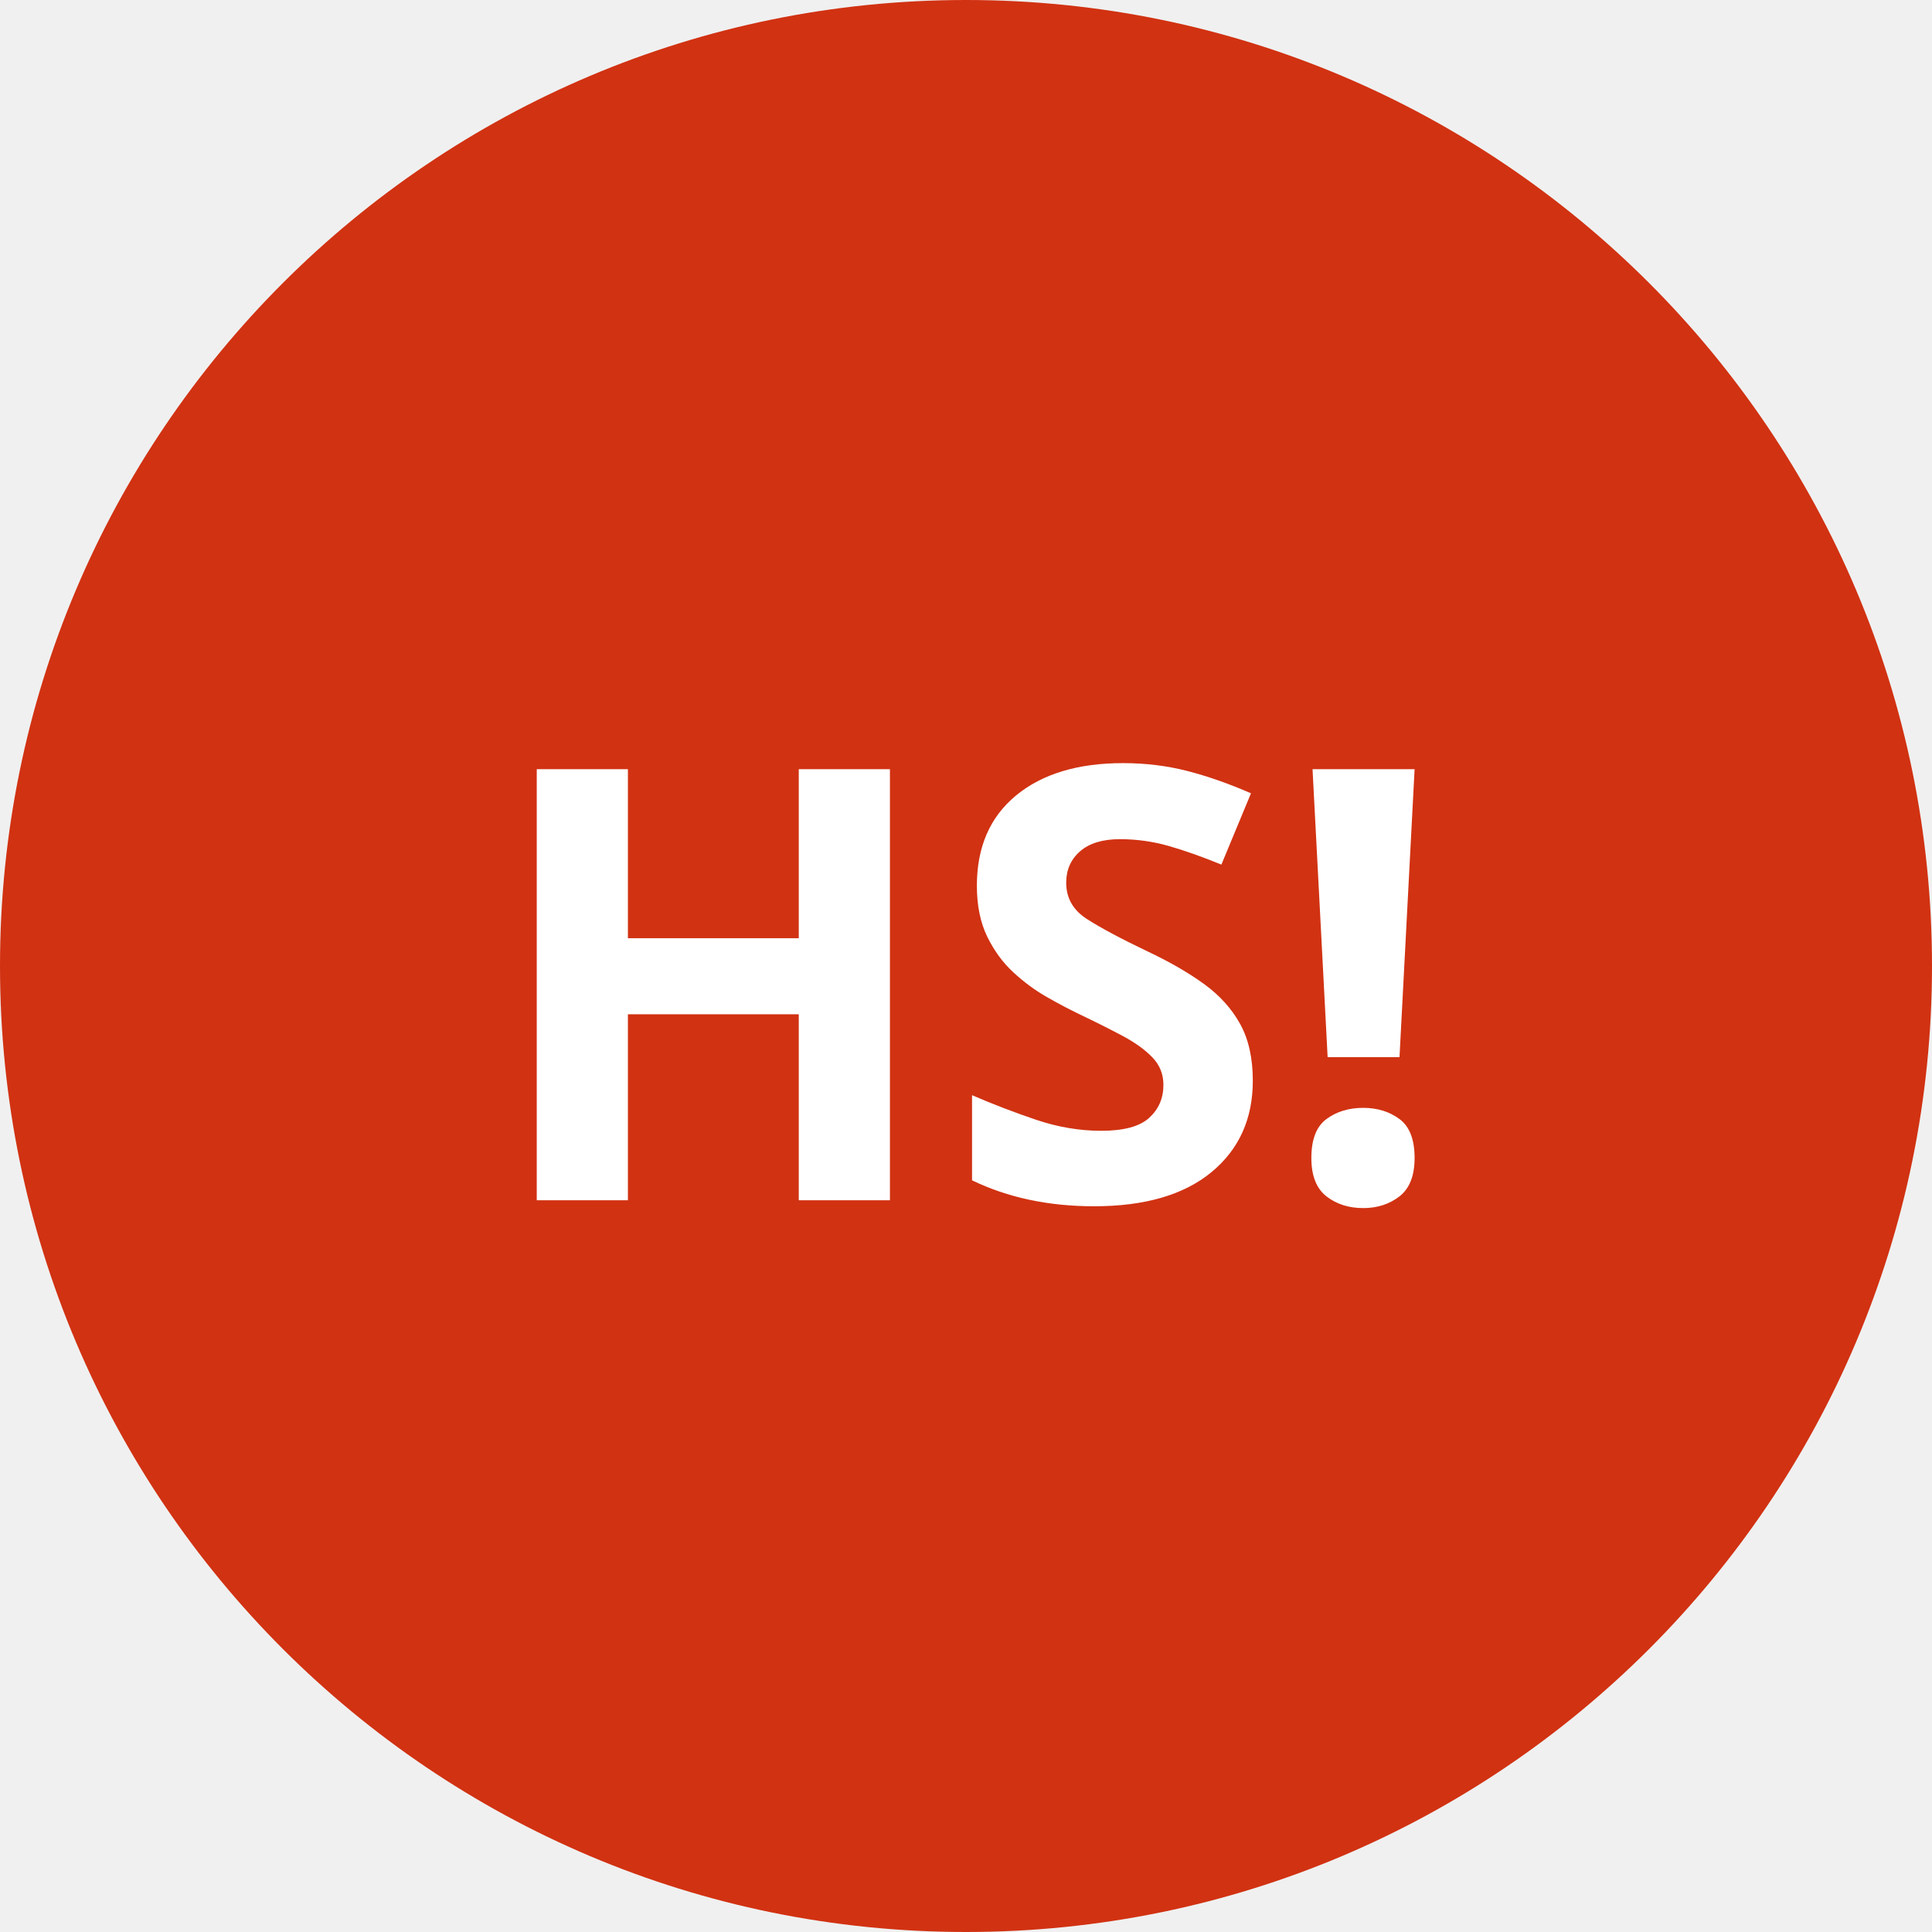
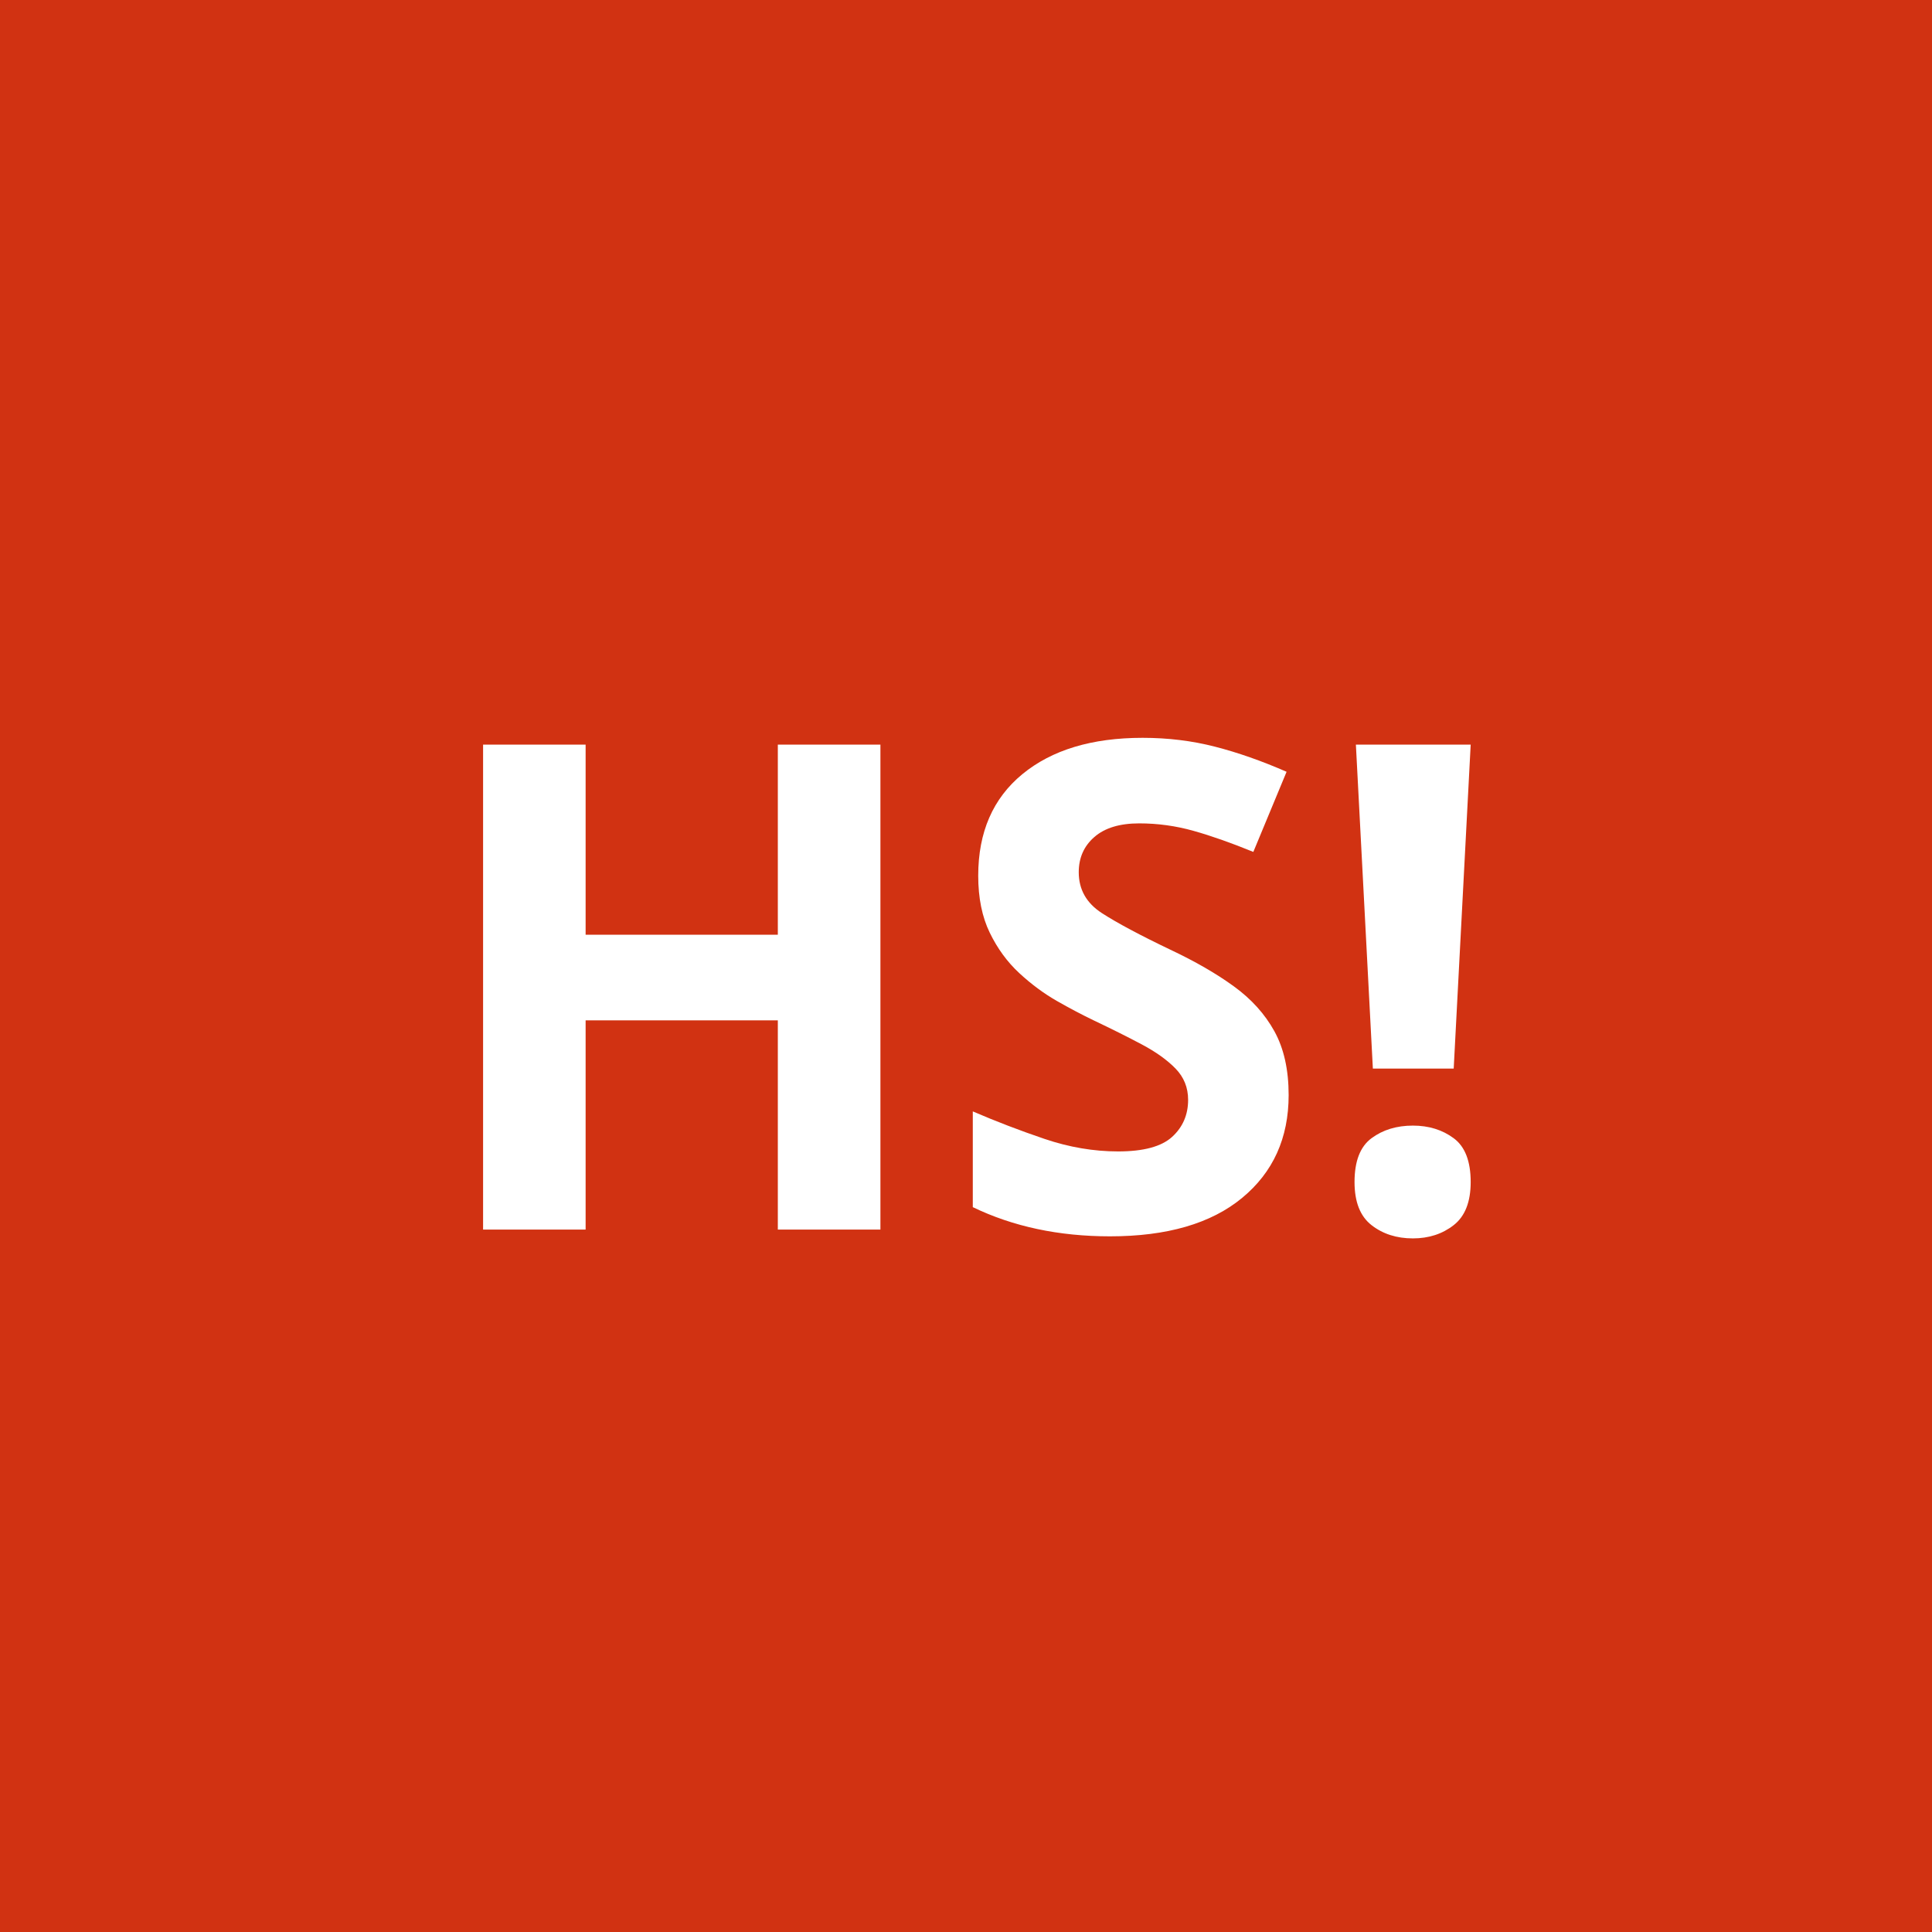
<svg xmlns="http://www.w3.org/2000/svg" viewBox="0 0 512 512">
-   <circle cx="256" cy="256" r="256" fill="#D13212" />
-   <text x="256" y="256" text-anchor="middle" dominant-baseline="central" font-size="160" font-weight="bold" fill="white" font-family="sans-serif">HS!</text>
+   <rect width="512" height="512" fill="#D13212" />
+   <text x="256" y="256" text-anchor="middle" dominant-baseline="central" font-size="180" font-weight="bold" fill="white" font-family="sans-serif">HS!</text>
</svg>
